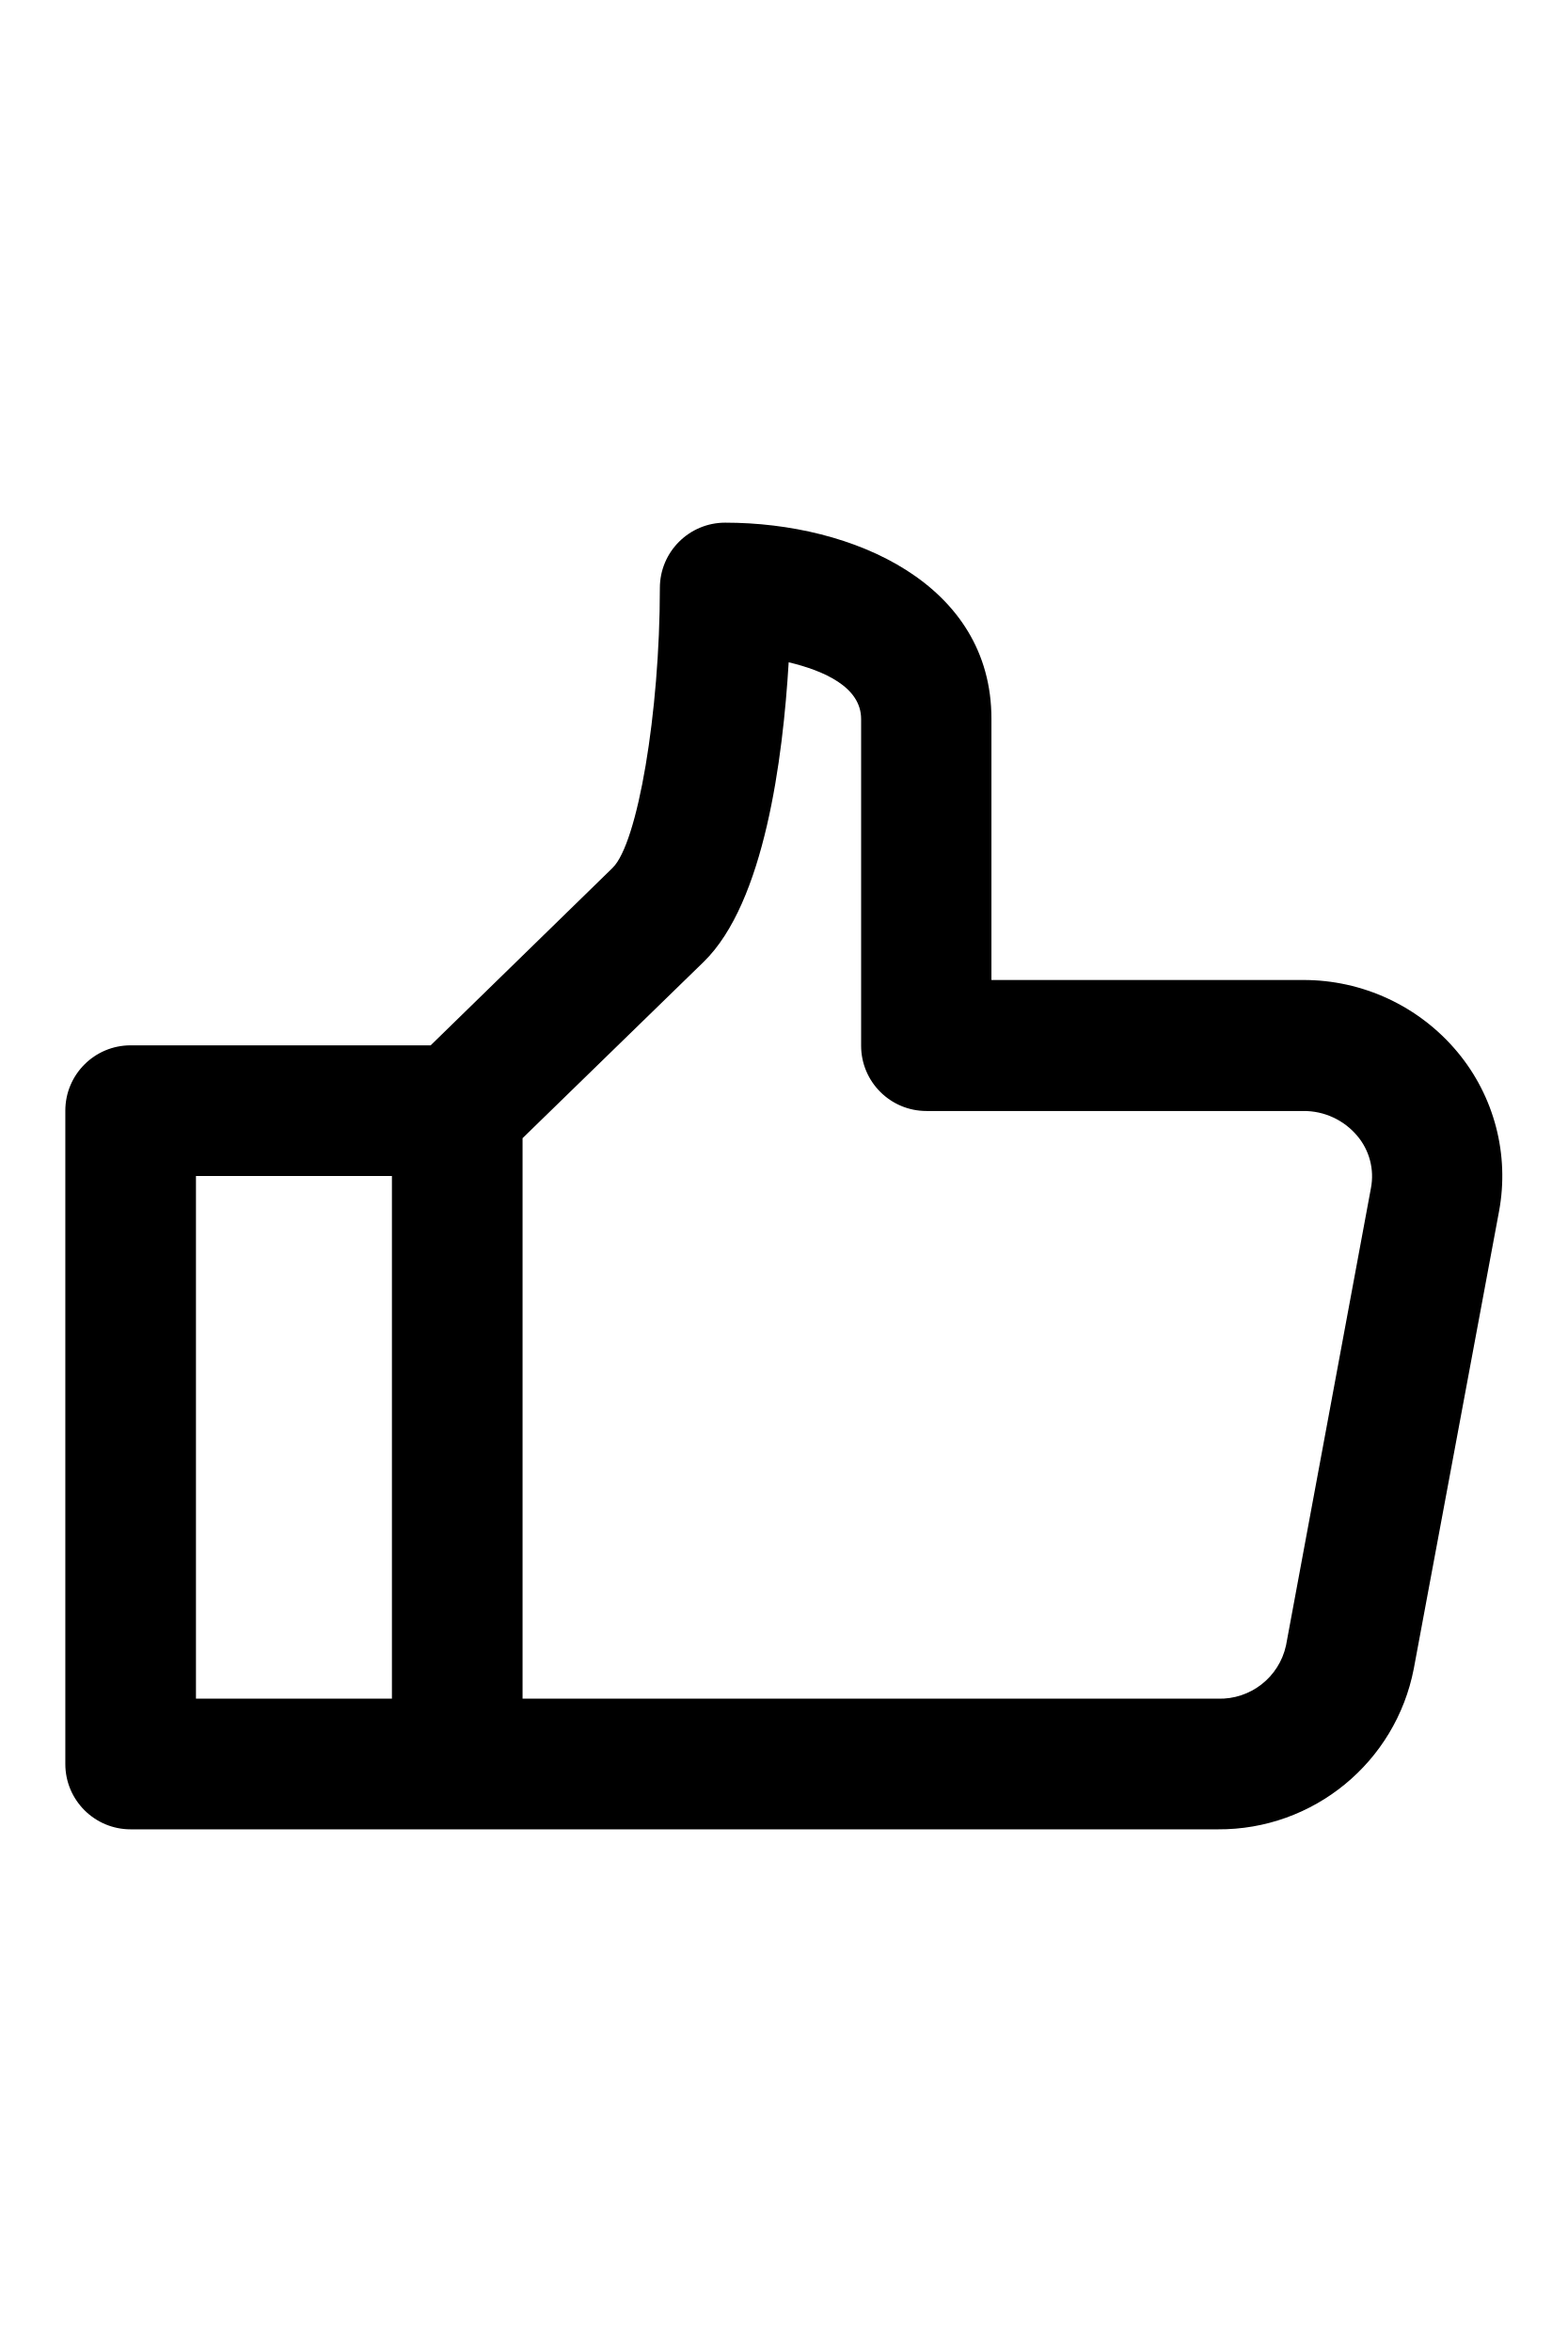
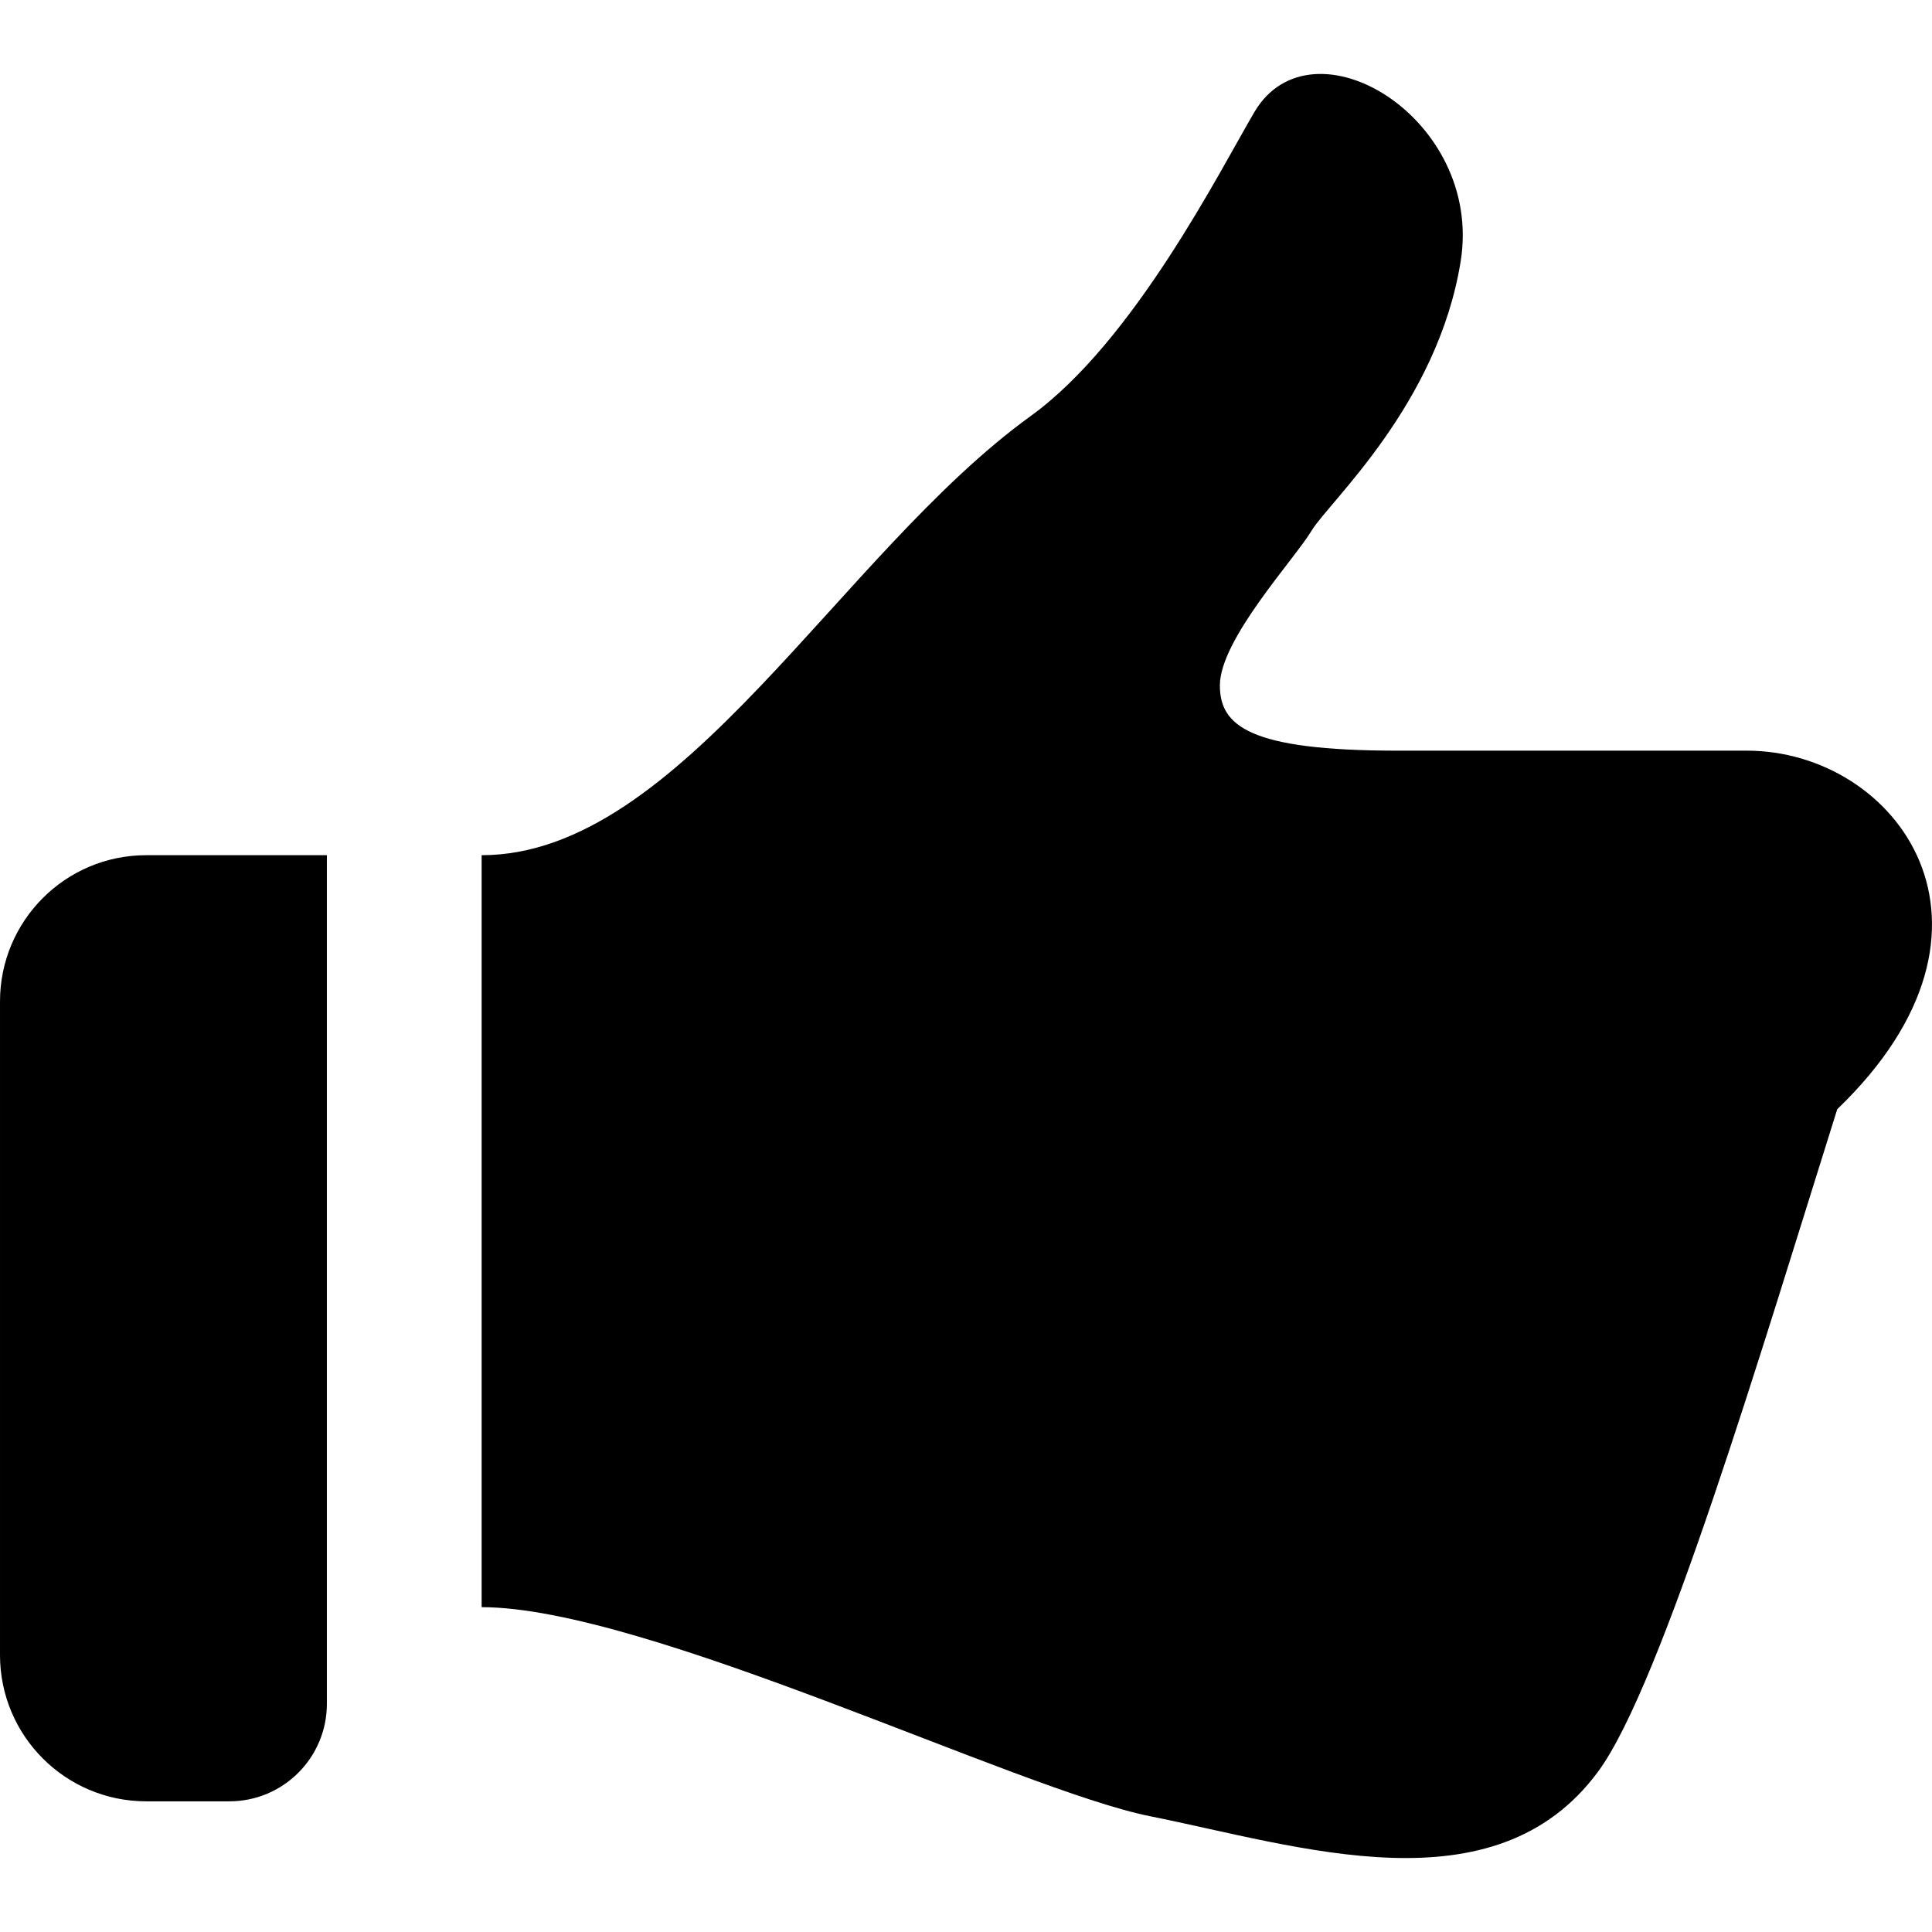
- <svg xmlns="http://www.w3.org/2000/svg" fill="#000000" width="20px" height="30px" viewBox="0 0 24 24">
-   <path d="M2,22H18.644a3.036,3.036,0,0,0,3-2.459l1.305-7a2.962,2.962,0,0,0-.637-2.439A3.064,3.064,0,0,0,19.949,9H15.178V5c0-2.061-2.113-3-4.076-3a1,1,0,0,0-1,1c0,1.907-.34,3.91-.724,4.284L6.593,10H2a1,1,0,0,0-1,1V21A1,1,0,0,0,2,22ZM8,11.421l2.774-2.7c.93-.907,1.212-3.112,1.3-4.584.542.129,1.109.38,1.109.868v5a1,1,0,0,0,1,1h5.771a1.067,1.067,0,0,1,.824.38.958.958,0,0,1,.21.8l-1.3,7A1.036,1.036,0,0,1,18.644,20H8ZM3,12H6v8H3Z" />
+ <svg xmlns="http://www.w3.org/2000/svg" version="1.1" id="_x32_" width="800px" height="800px" viewBox="0 0 512 512" xml:space="preserve">
+   <style type="text/css">
+ 
+ 	.st0{fill:#000000;}
+ 
+ </style>
+   <g>
+     <path class="st0" d="M462.938,198.933c-9.688,0-43.437,0-92.562,0c-39.5,0-47.094-6.656-47.094-17.297   c0-12.156,19.75-33.406,24.313-41.016c4.563-7.594,33.422-33.406,39.5-71.391s-39.5-65.328-54.688-39.5   c-9.016,15.328-31.906,60.766-59.25,80.516c-50.719,36.641-92.672,116.391-145.516,116.391v199.281   c43.547,0,142.203,48.406,177.156,55.406c39.578,7.922,91.297,25.406,118.75-11.875c16.921-22.984,43.437-112.219,63.343-175.5   C537.376,245.448,502.517,198.933,462.938,198.933z" />
+     <path class="st0" d="M0.001,265.401v173.203c0,21.406,17.344,38.766,38.75,38.766h22.031c14.266,0,25.844-11.563,25.844-25.844   V226.636H38.751C17.345,226.636,0.001,243.995,0.001,265.401z" />
+   </g>
</svg>
